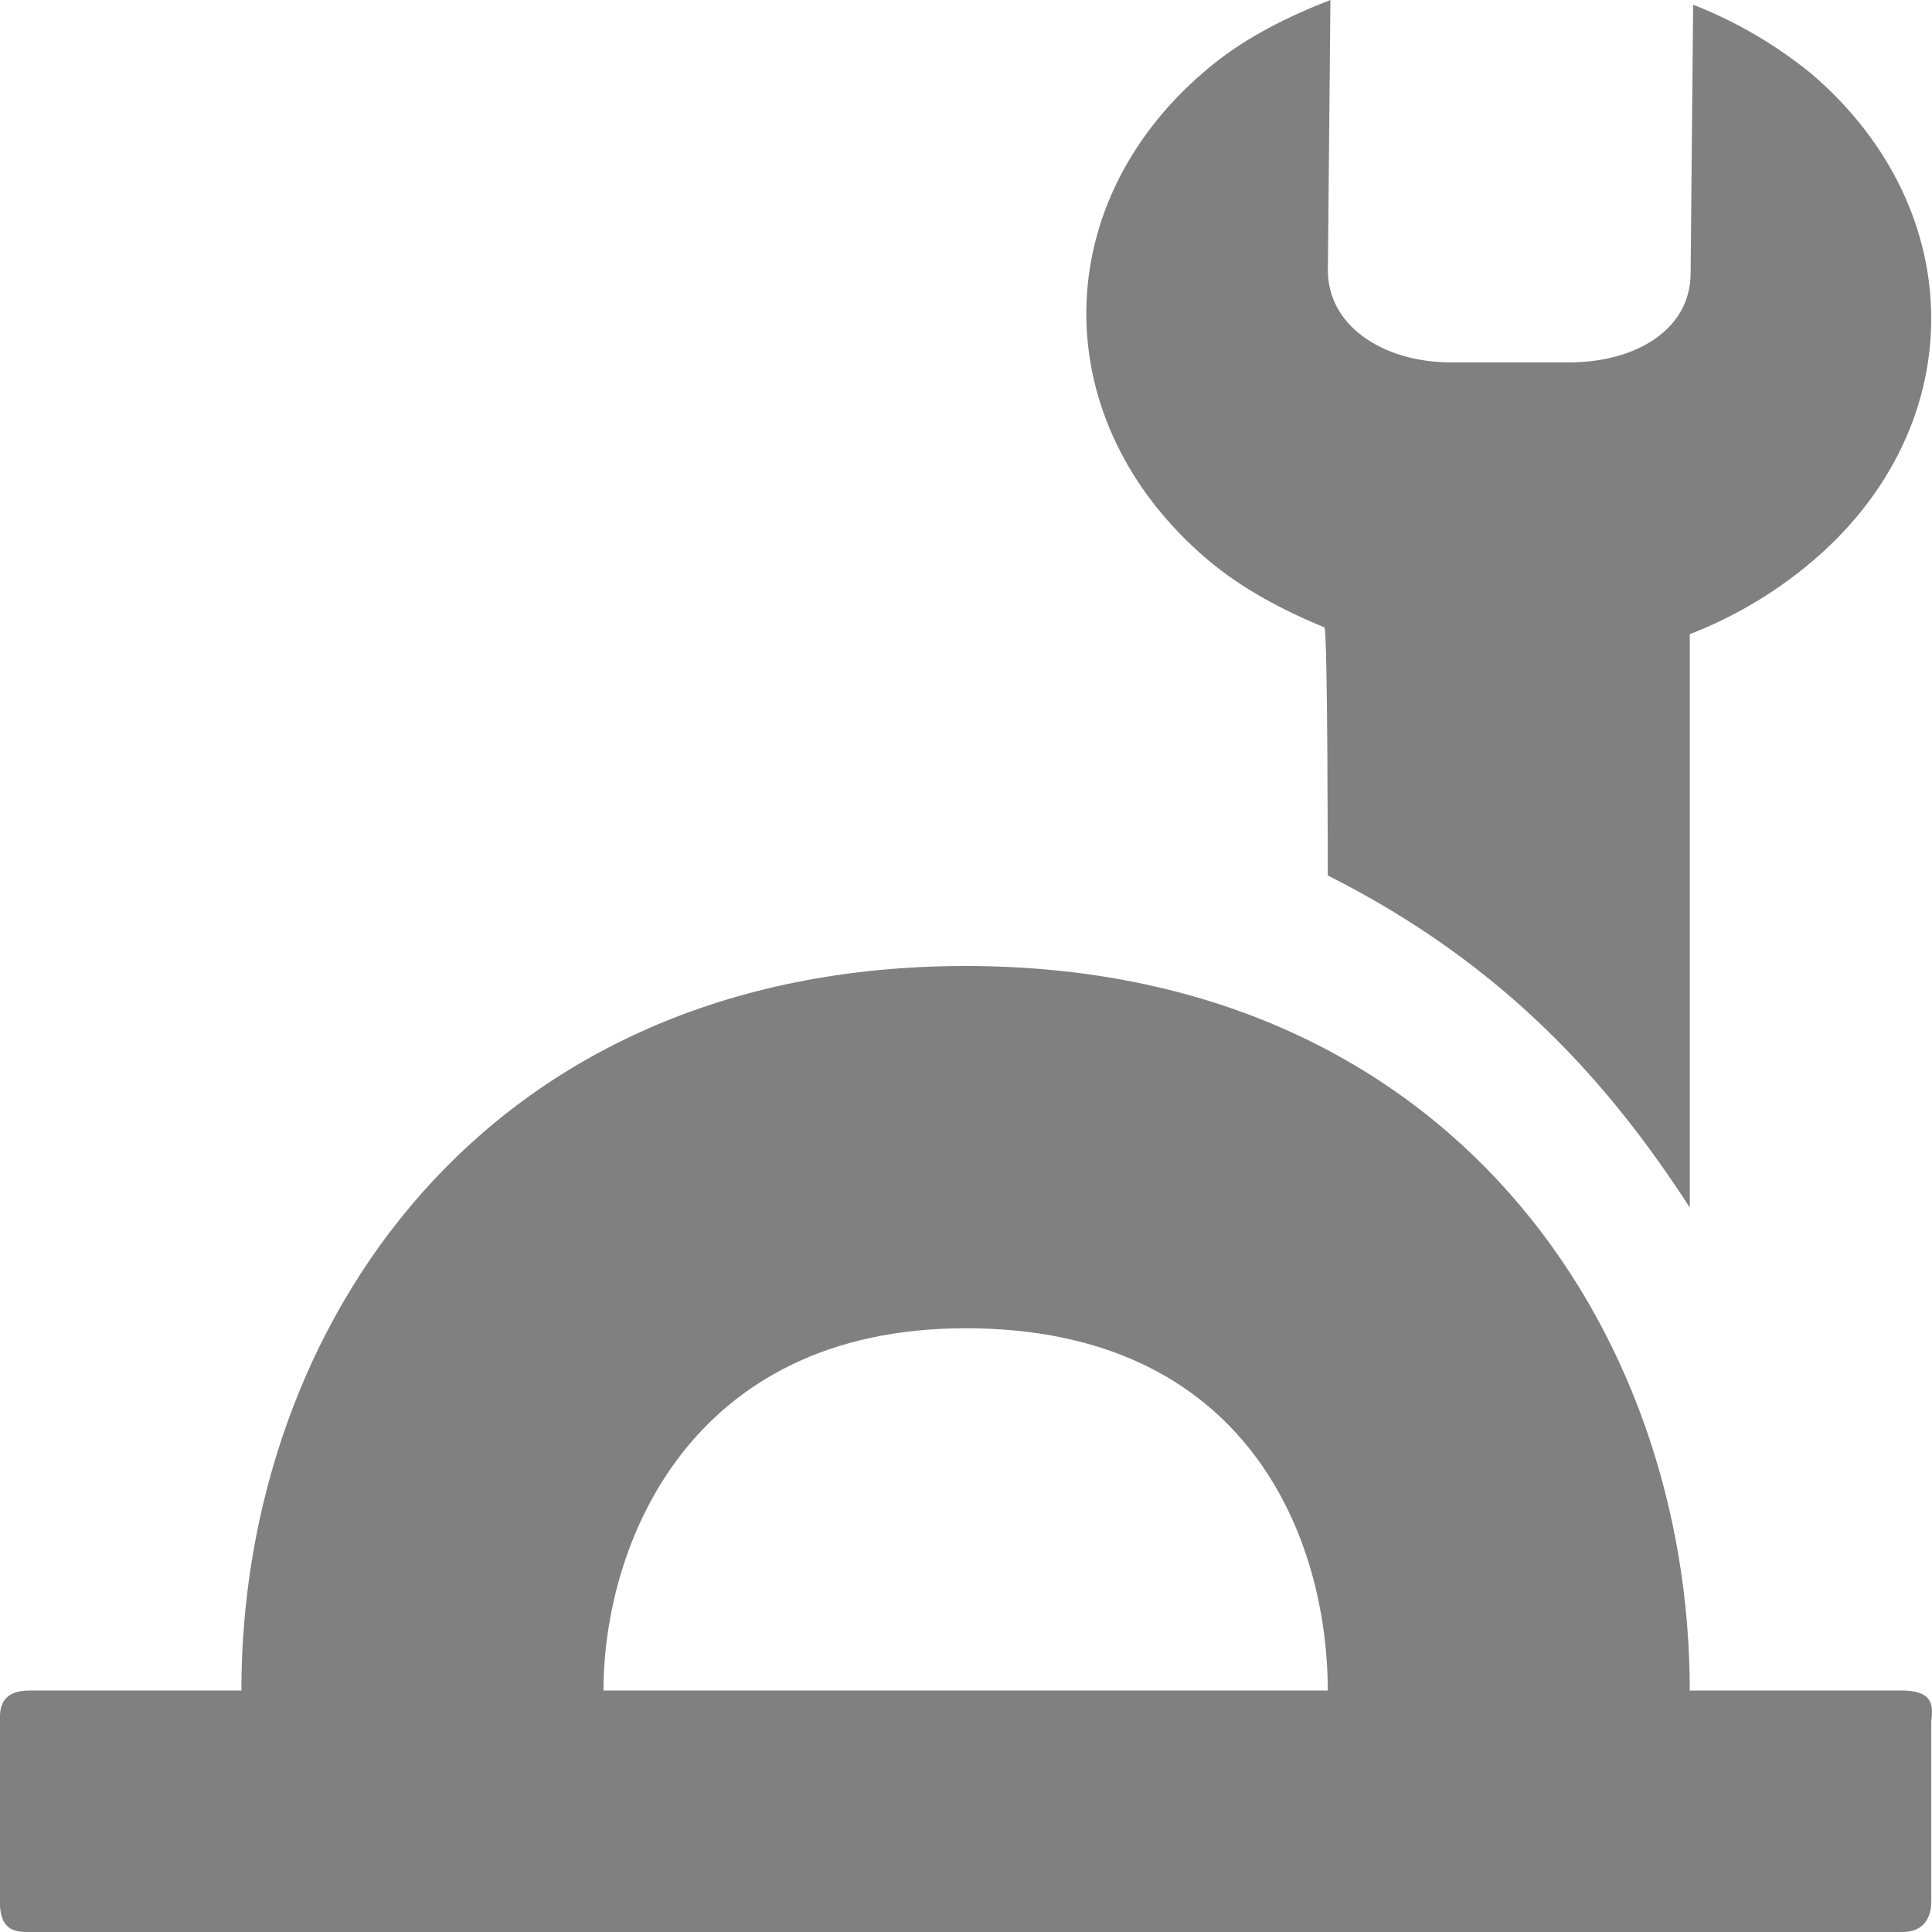
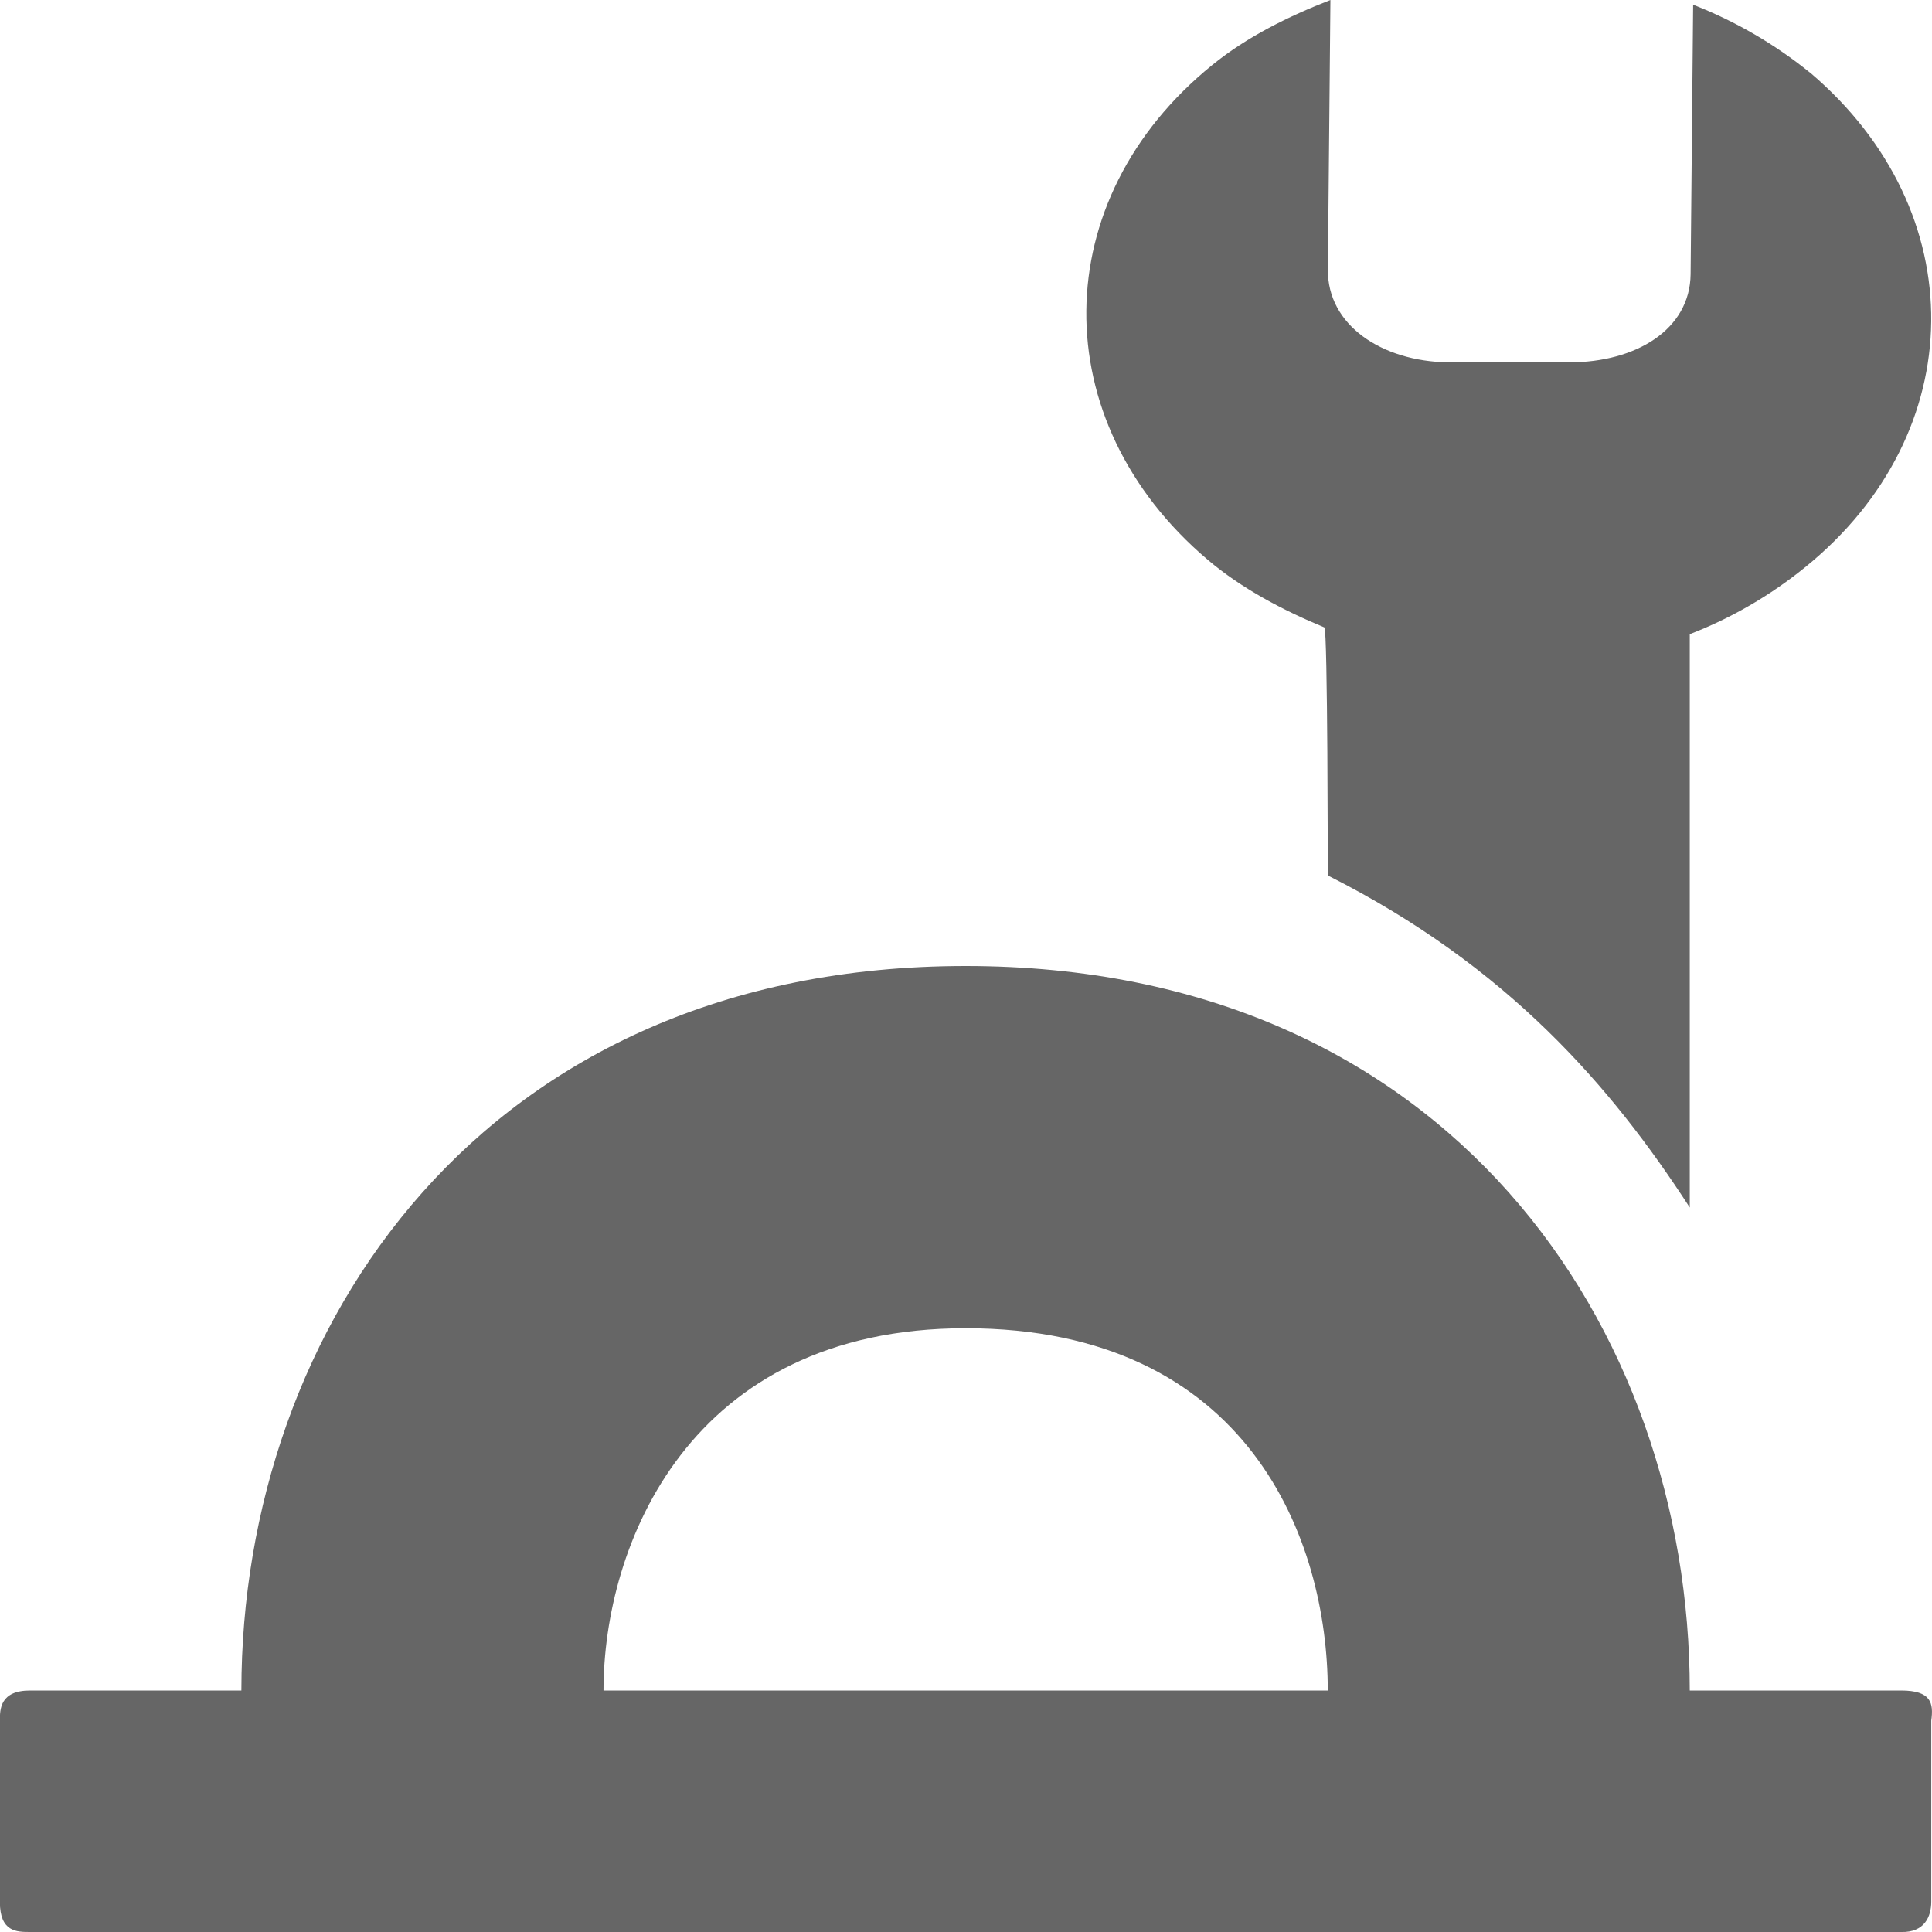
- <svg xmlns="http://www.w3.org/2000/svg" height="16" width="16" version="1.1" id="svg8">
-   <defs id="defs12" />
-   <g transform="translate(-852.002 -443.948)" id="g6" style="fill:#808080;fill-opacity:1">
-     <path d="M859.999 451.948c-3.999 0-5.998 3-5.998 6h-1.75c-.25 0-.25.157-.25.25v1.5c0 .25.139.25.25.25h15.495c.195.006.25-.13.25-.25v-1.5c.02-.146 0-.25-.25-.25h-1.75c0-3-1.999-6-5.997-6zm0 3c2.35 0 2.999 1.762 2.999 3H857c0-1.197.702-3 2.999-3z" fill="#666" fill-rule="evenodd" id="path2" style="fill:#808080;fill-opacity:1" />
-     <path color="#000" d="M866.99 444.548a3.652 3.652 0 0 0-.966-.561l-.021 2.232c-.005.458-.452.73-1.006.73h-1c-.554-.008-1.003-.31-.998-.769l.021-2.232c-.345.134-.69.304-.977.537-1.377 1.114-1.395 2.949-.04 4.098.283.24.624.419.967.561.028.011.028 2.054.028 2.054 1.489.75 2.35 1.75 2.998 2.75V449.2a3.55 3.55 0 0 0 .955-.554c1.377-1.114 1.395-2.949.04-4.098z" fill="#666" font-family="Sans" font-weight="400" overflow="visible" style="line-height:normal;-inkscape-font-specification:Sans;text-indent:0;text-align:start;text-decoration-line:none;text-transform:none;marker:none;fill:#808080;fill-opacity:1" id="path4" />
+ <svg xmlns="http://www.w3.org/2000/svg" height="16" width="16">
+   <g transform="translate(-852.002 -443.948)">
+     <path d="M859.999 451.948c-3.999 0-5.998 3-5.998 6h-1.75c-.25 0-.25.157-.25.25v1.5c0 .25.139.25.25.25h15.495c.195.006.25-.13.25-.25v-1.5c.02-.146 0-.25-.25-.25h-1.75c0-3-1.999-6-5.997-6zm0 3c2.35 0 2.999 1.762 2.999 3H857c0-1.197.702-3 2.999-3z" fill="#666" fill-rule="evenodd" />
+     <path color="#000" d="M866.99 444.548a3.652 3.652 0 0 0-.966-.561l-.021 2.232c-.005.458-.452.73-1.006.73h-1c-.554-.008-1.003-.31-.998-.769l.021-2.232c-.345.134-.69.304-.977.537-1.377 1.114-1.395 2.949-.04 4.098.283.24.624.419.967.561.028.011.028 2.054.028 2.054 1.489.75 2.35 1.75 2.998 2.75V449.2a3.55 3.55 0 0 0 .955-.554c1.377-1.114 1.395-2.949.04-4.098z" fill="#666" font-family="Sans" font-weight="400" overflow="visible" style="line-height:normal;-inkscape-font-specification:Sans;text-indent:0;text-align:start;text-decoration-line:none;text-transform:none;marker:none" />
  </g>
</svg>
